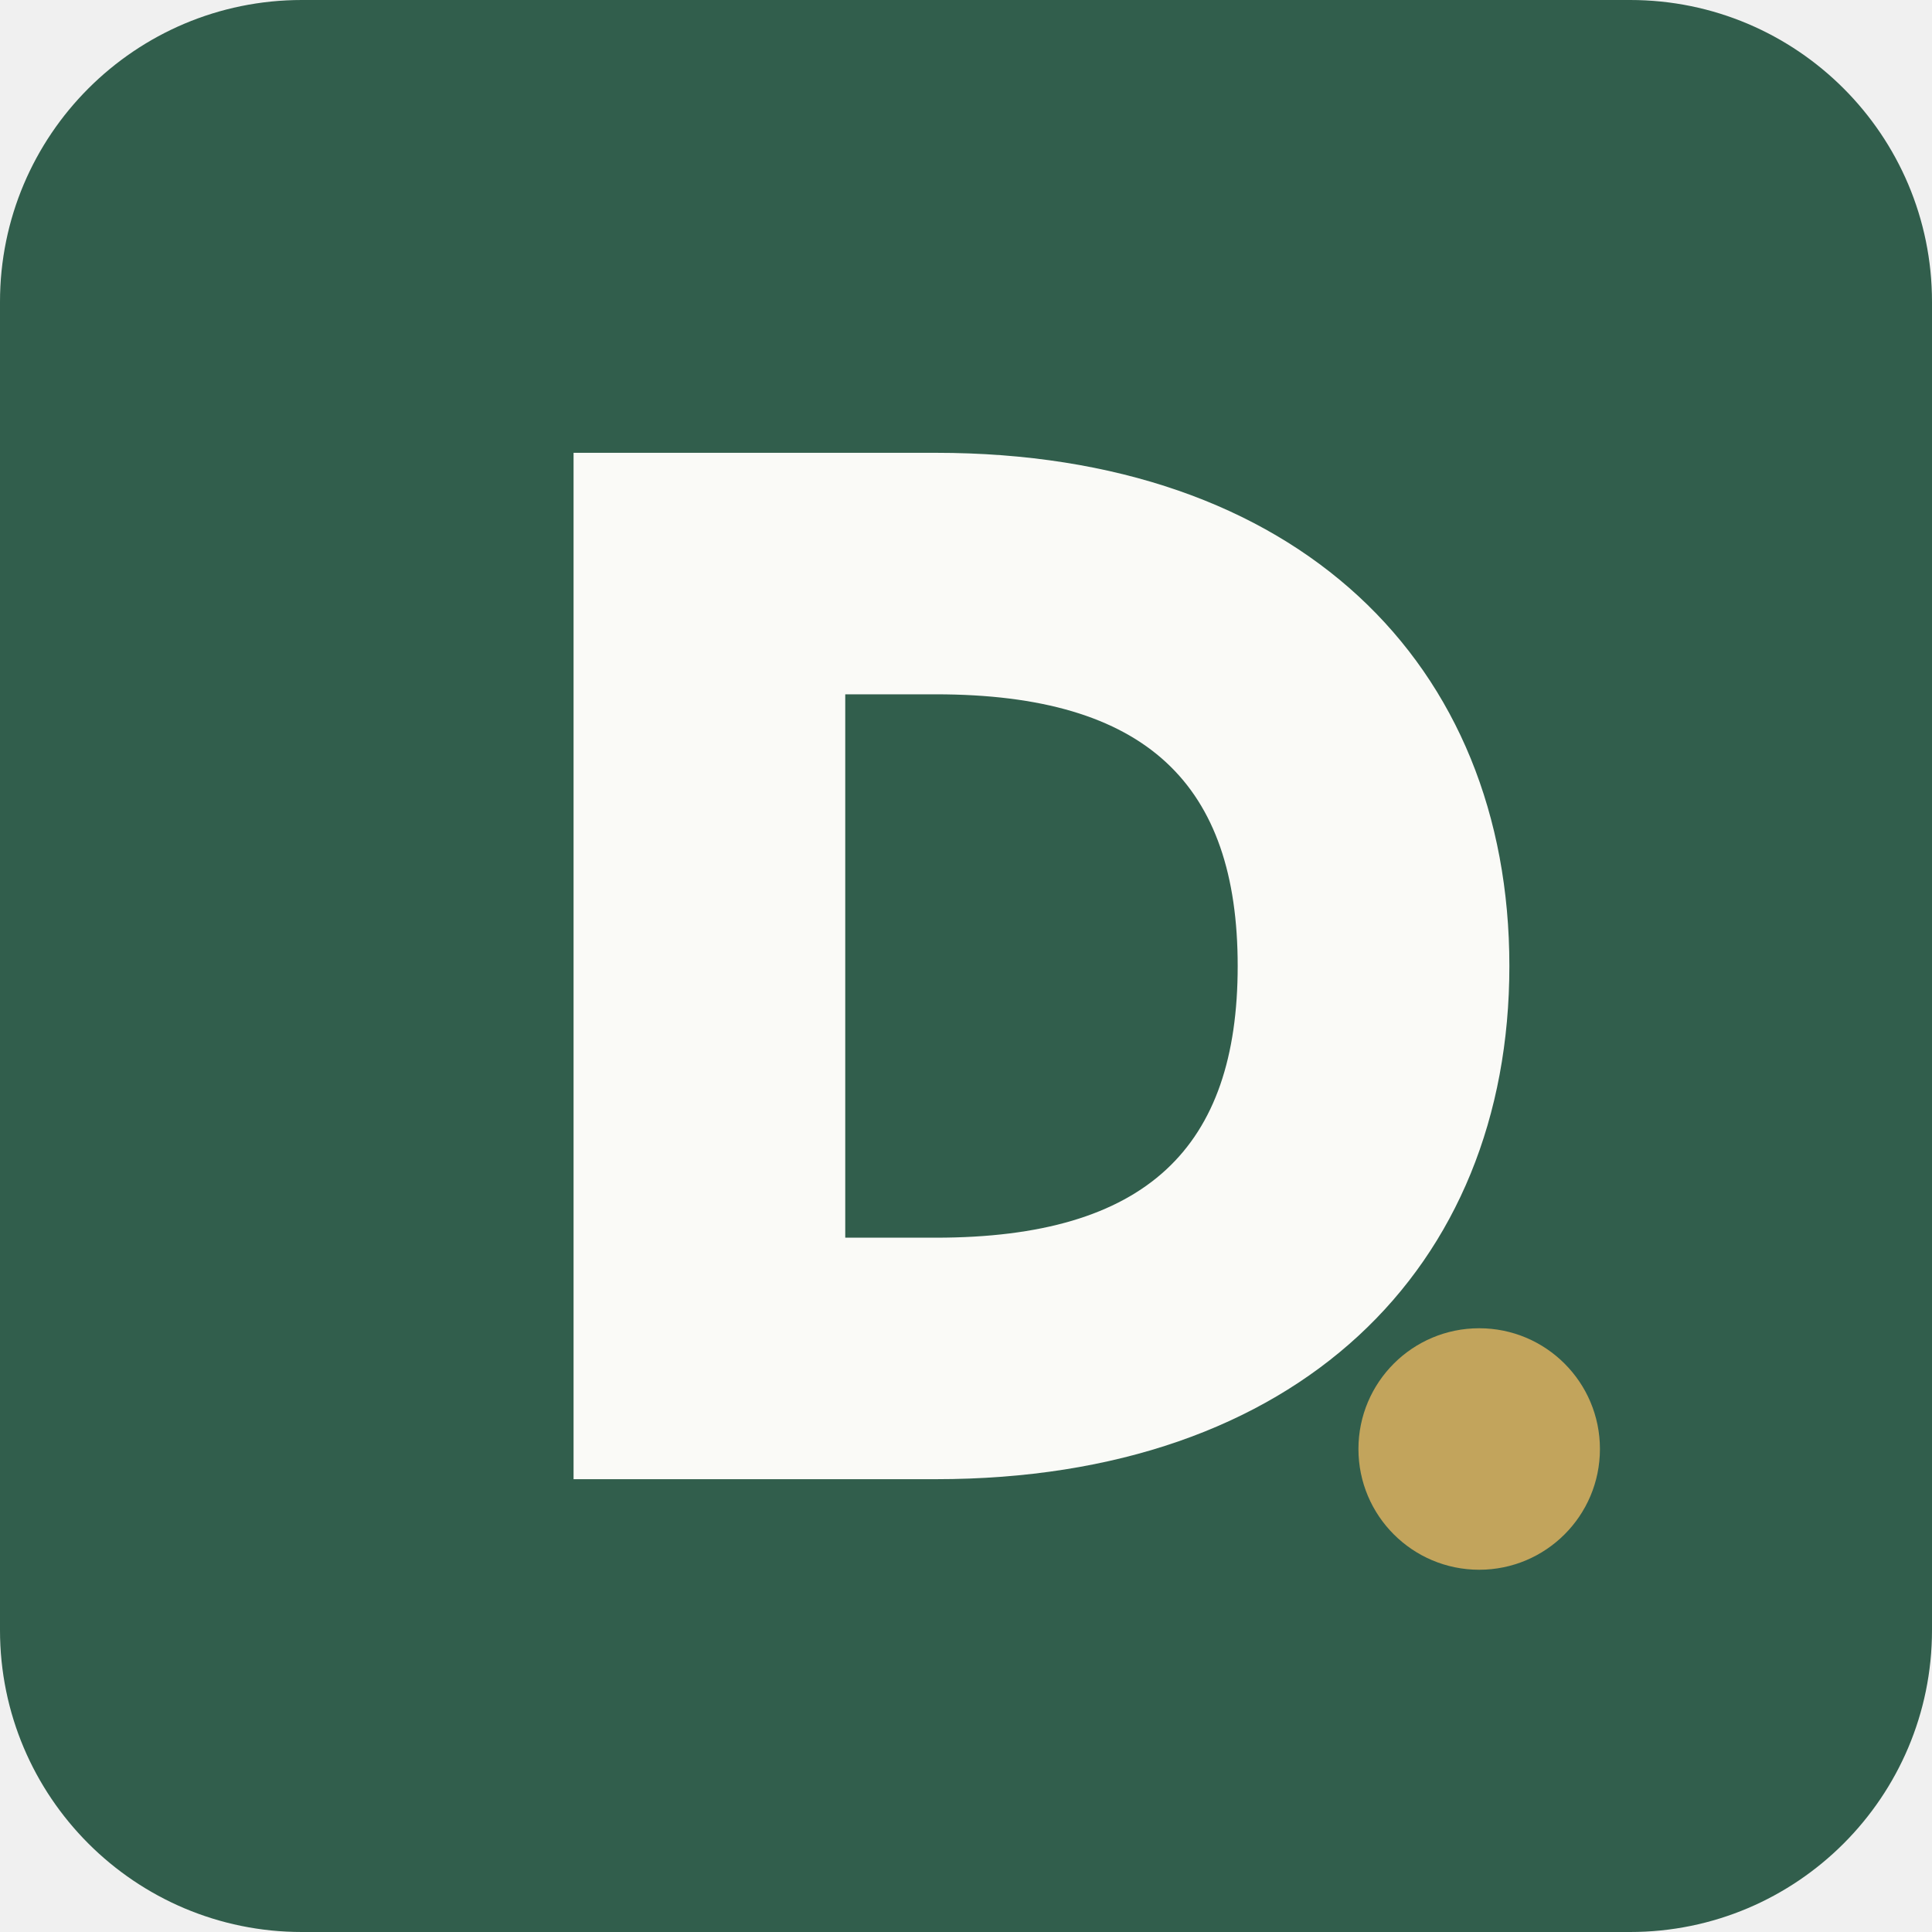
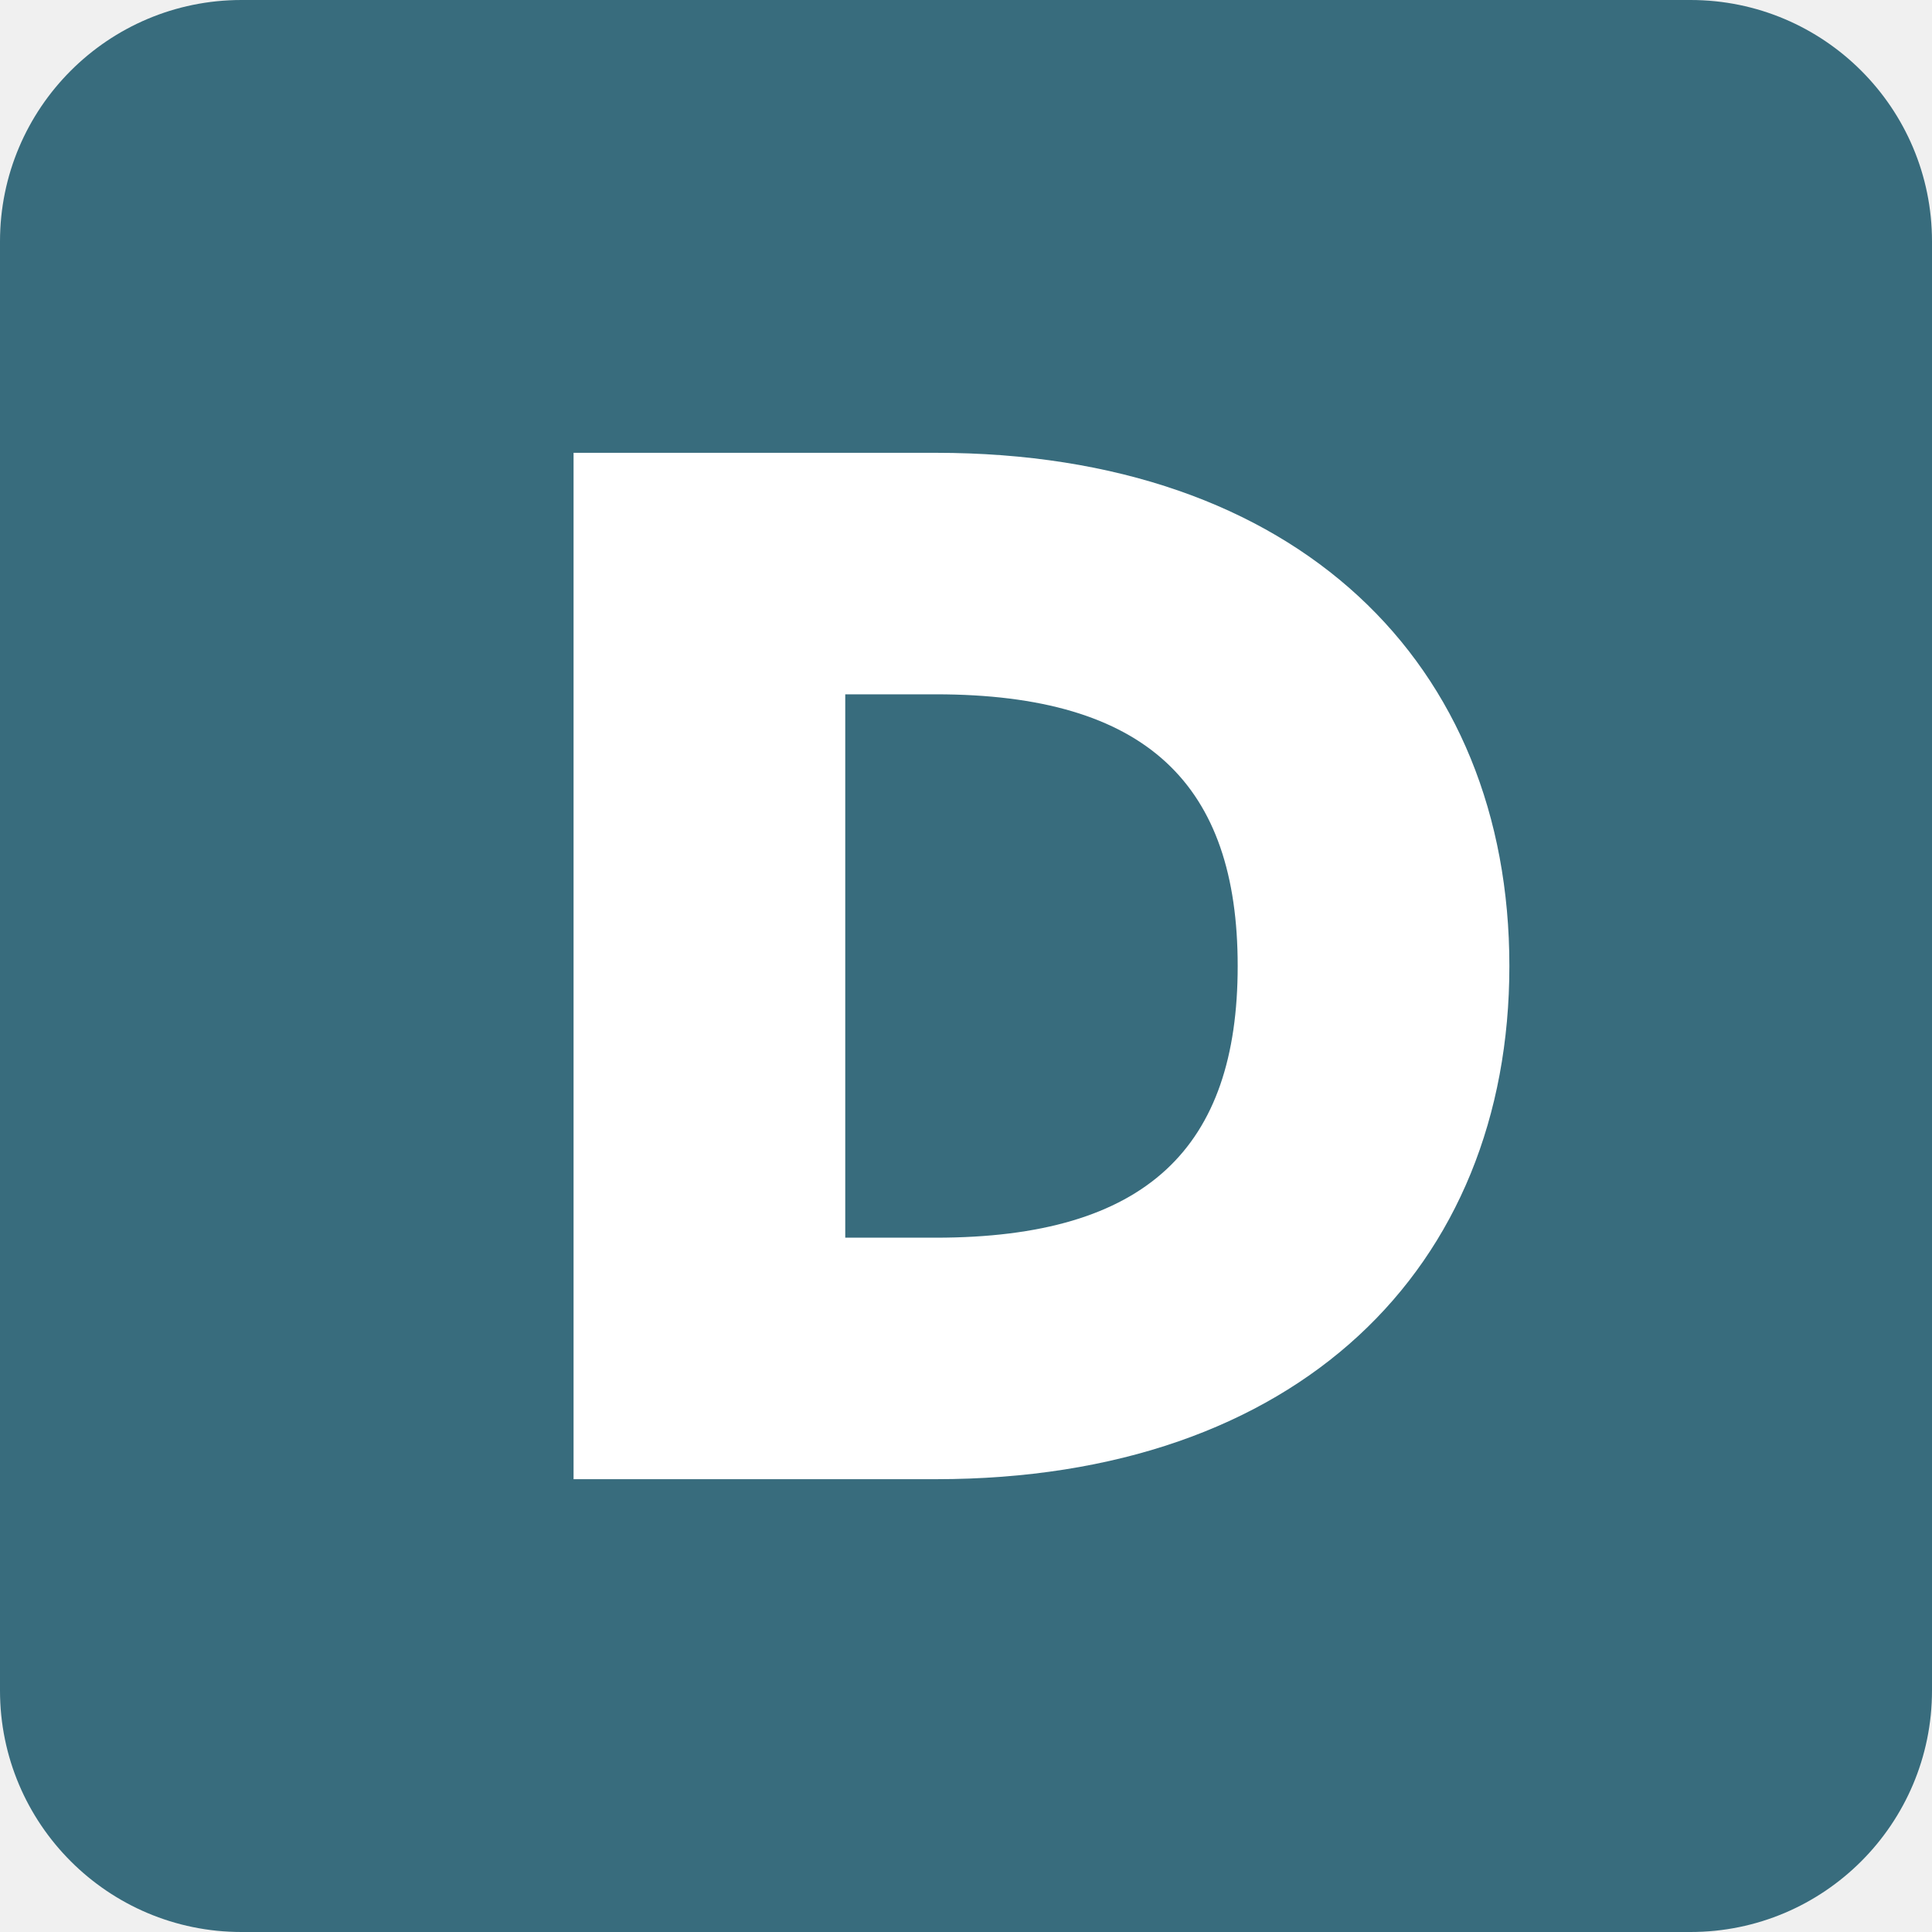
<svg xmlns="http://www.w3.org/2000/svg" viewBox="0 0 64 64">
-   <rect width="64" height="64" rx="10" fill="#315e4c" />
-   <path d="M19 15h12c12 0 19 7 19 17S43 49 31 49H19zm9 8v18h3c7 0 10-3 10-9s-3-9-10-9z" fill="#fafaf7" />
-   <circle cx="49" cy="48" r="4" fill="#c2a45c" />
+   <rect width="64" height="64" rx="8" fill="#386c7d" />
+   <path d="M19 15h12c12 0 19 7 19 17S43 49 31 49H19zm9 8v18h3c7 0 10-3 10-9s-3-9-10-9z" fill="#fff" />
</svg>
